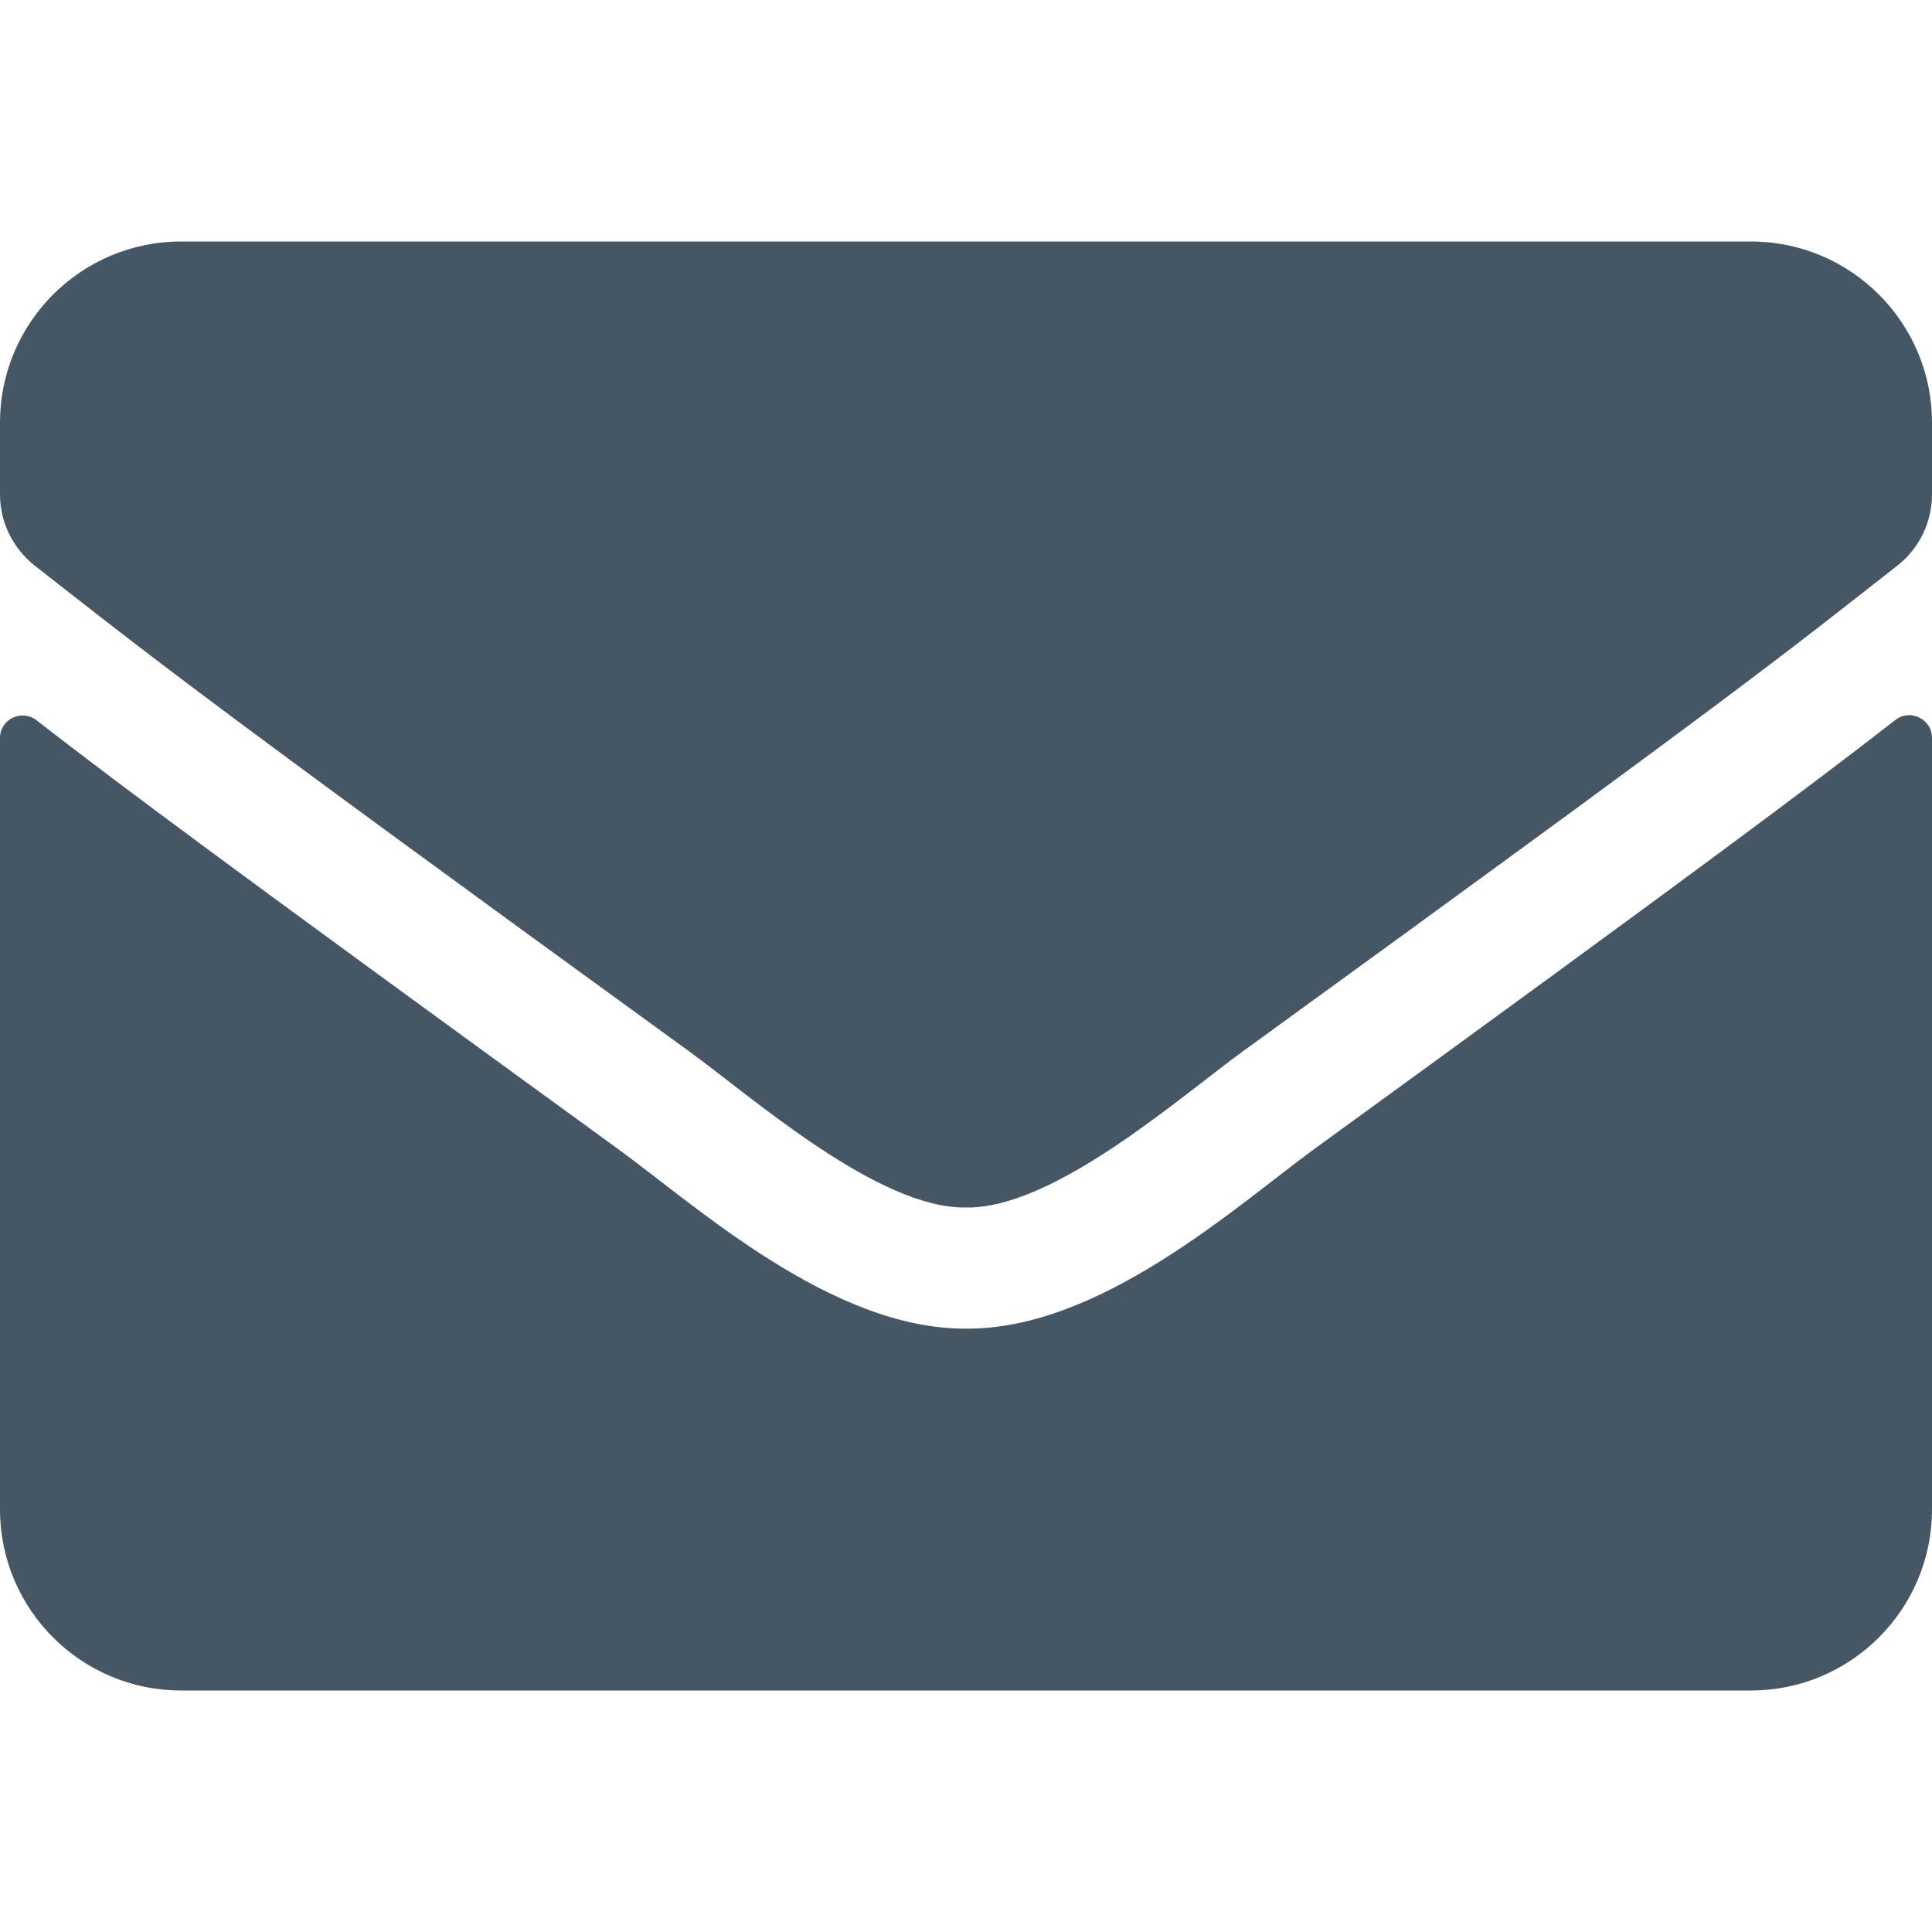
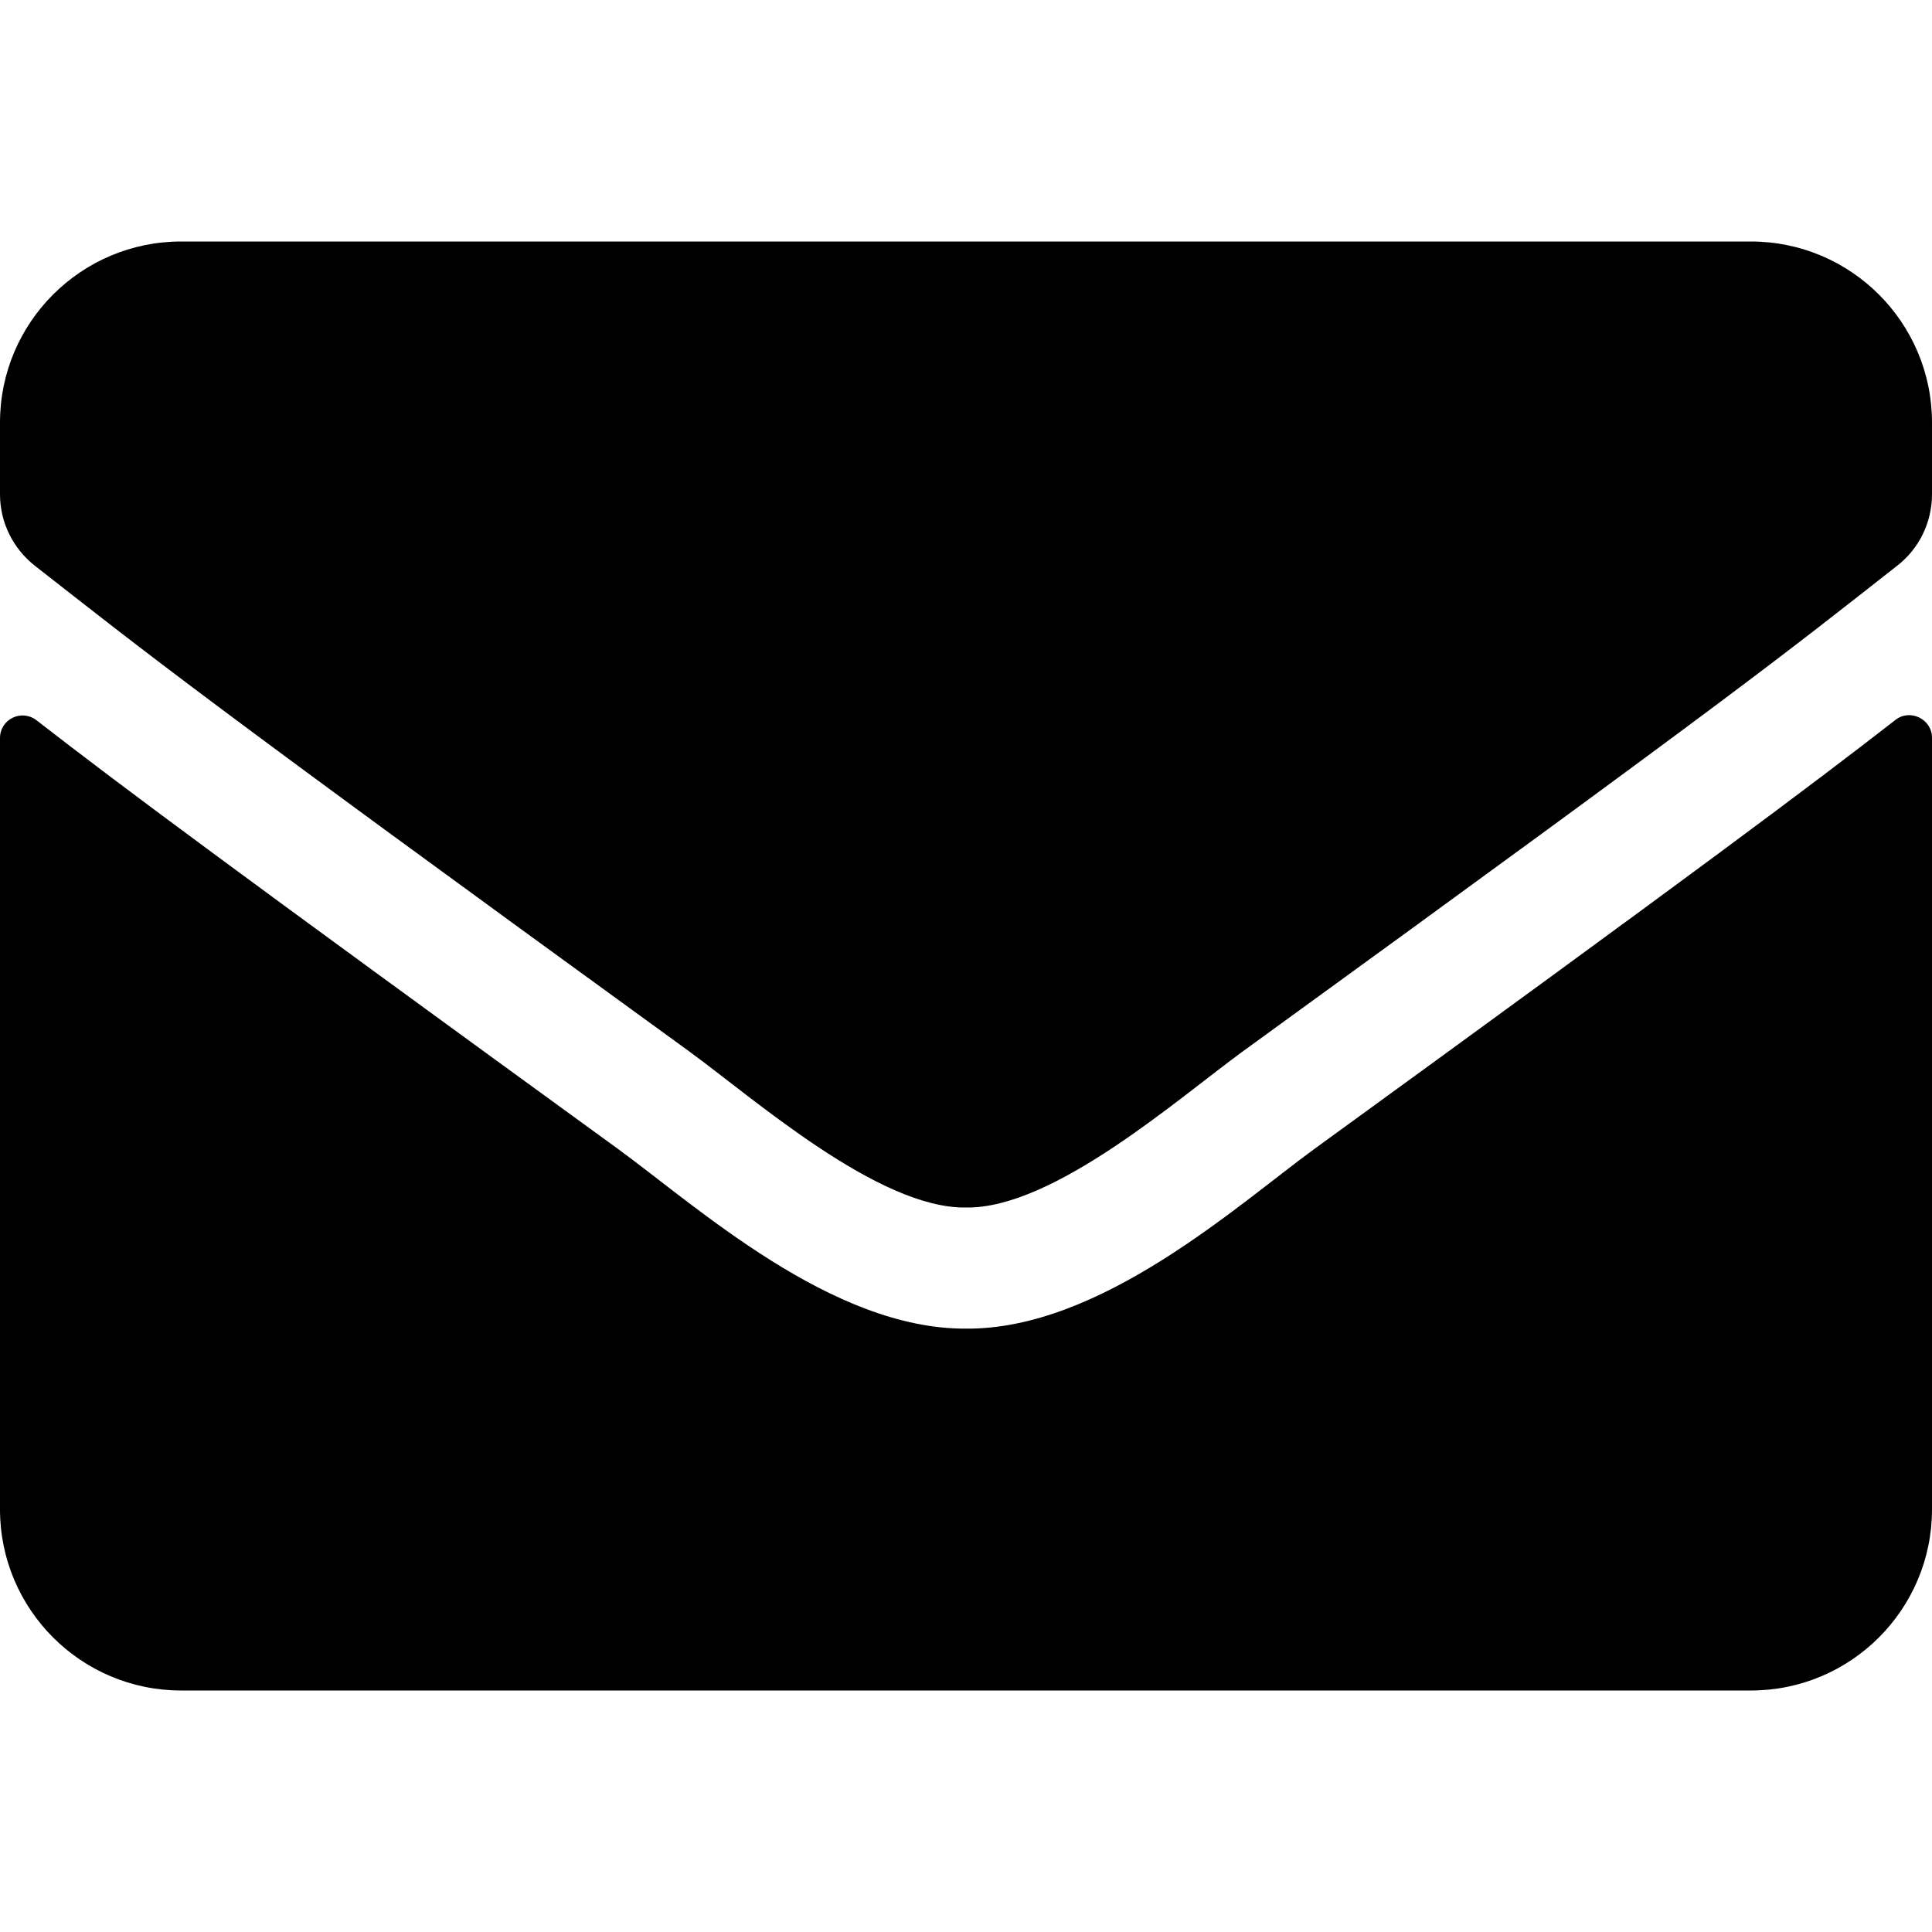
- <svg xmlns="http://www.w3.org/2000/svg" fill="#455765" viewBox="0 0 512 512">
+ <svg xmlns="http://www.w3.org/2000/svg" fill="currentColor" viewBox="0 0 512 512">
  <path d="M502.3 190.8c3.9-3.1 9.7-.2 9.7 4.7V400c0 26.5-21.5 48-48 48H48c-26.5 0-48-21.5-48-48V195.6c0-5 5.7-7.8 9.7-4.7 22.4 17.4 52.1 39.5 154.1 113.6 21.1 15.4 56.7 47.8 92.2 47.6 35.7.3 72-32.8 92.3-47.6 102-74.1 131.6-96.3 154-113.7zM256 320c23.2.4 56.6-29.2 73.4-41.4 132.7-96.3 142.8-104.7 173.4-128.7 5.8-4.5 9.2-11.5 9.2-18.9v-19c0-26.5-21.5-48-48-48H48C21.5 64 0 85.5 0 112v19c0 7.4 3.4 14.3 9.2 18.9 30.6 23.9 40.7 32.4 173.4 128.7 16.8 12.2 50.2 41.8 73.4 41.4z" />
</svg>
